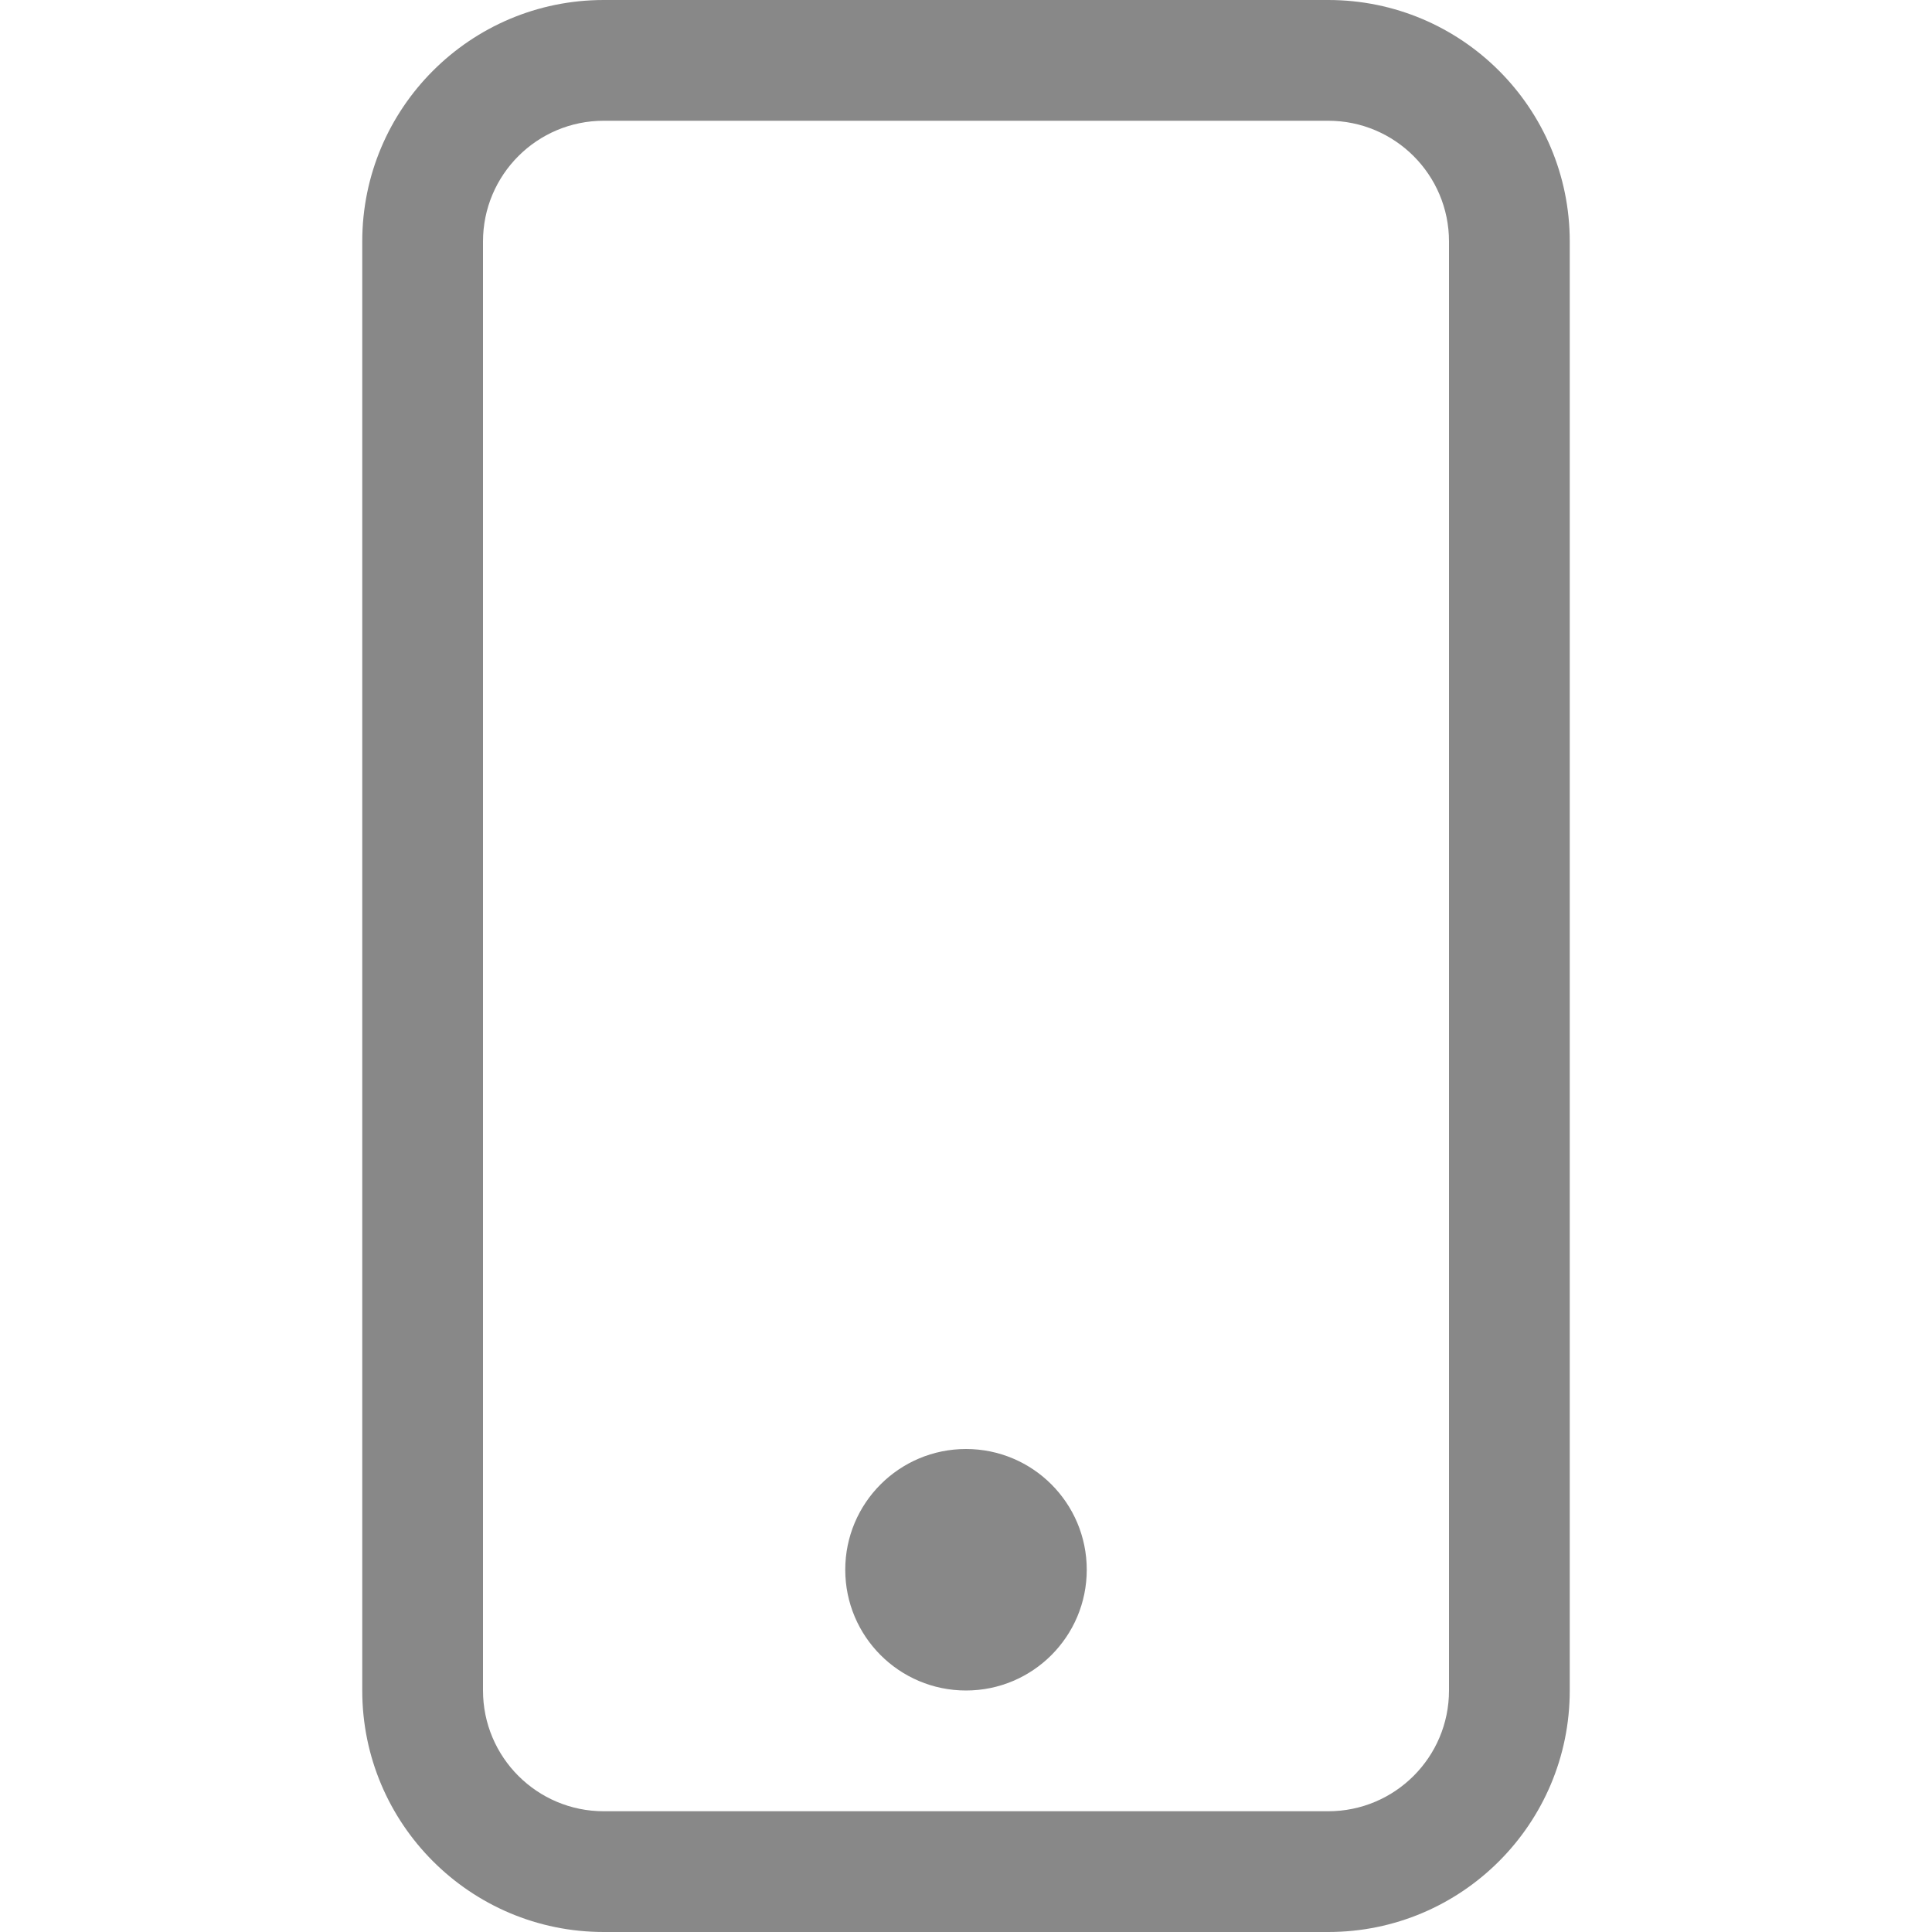
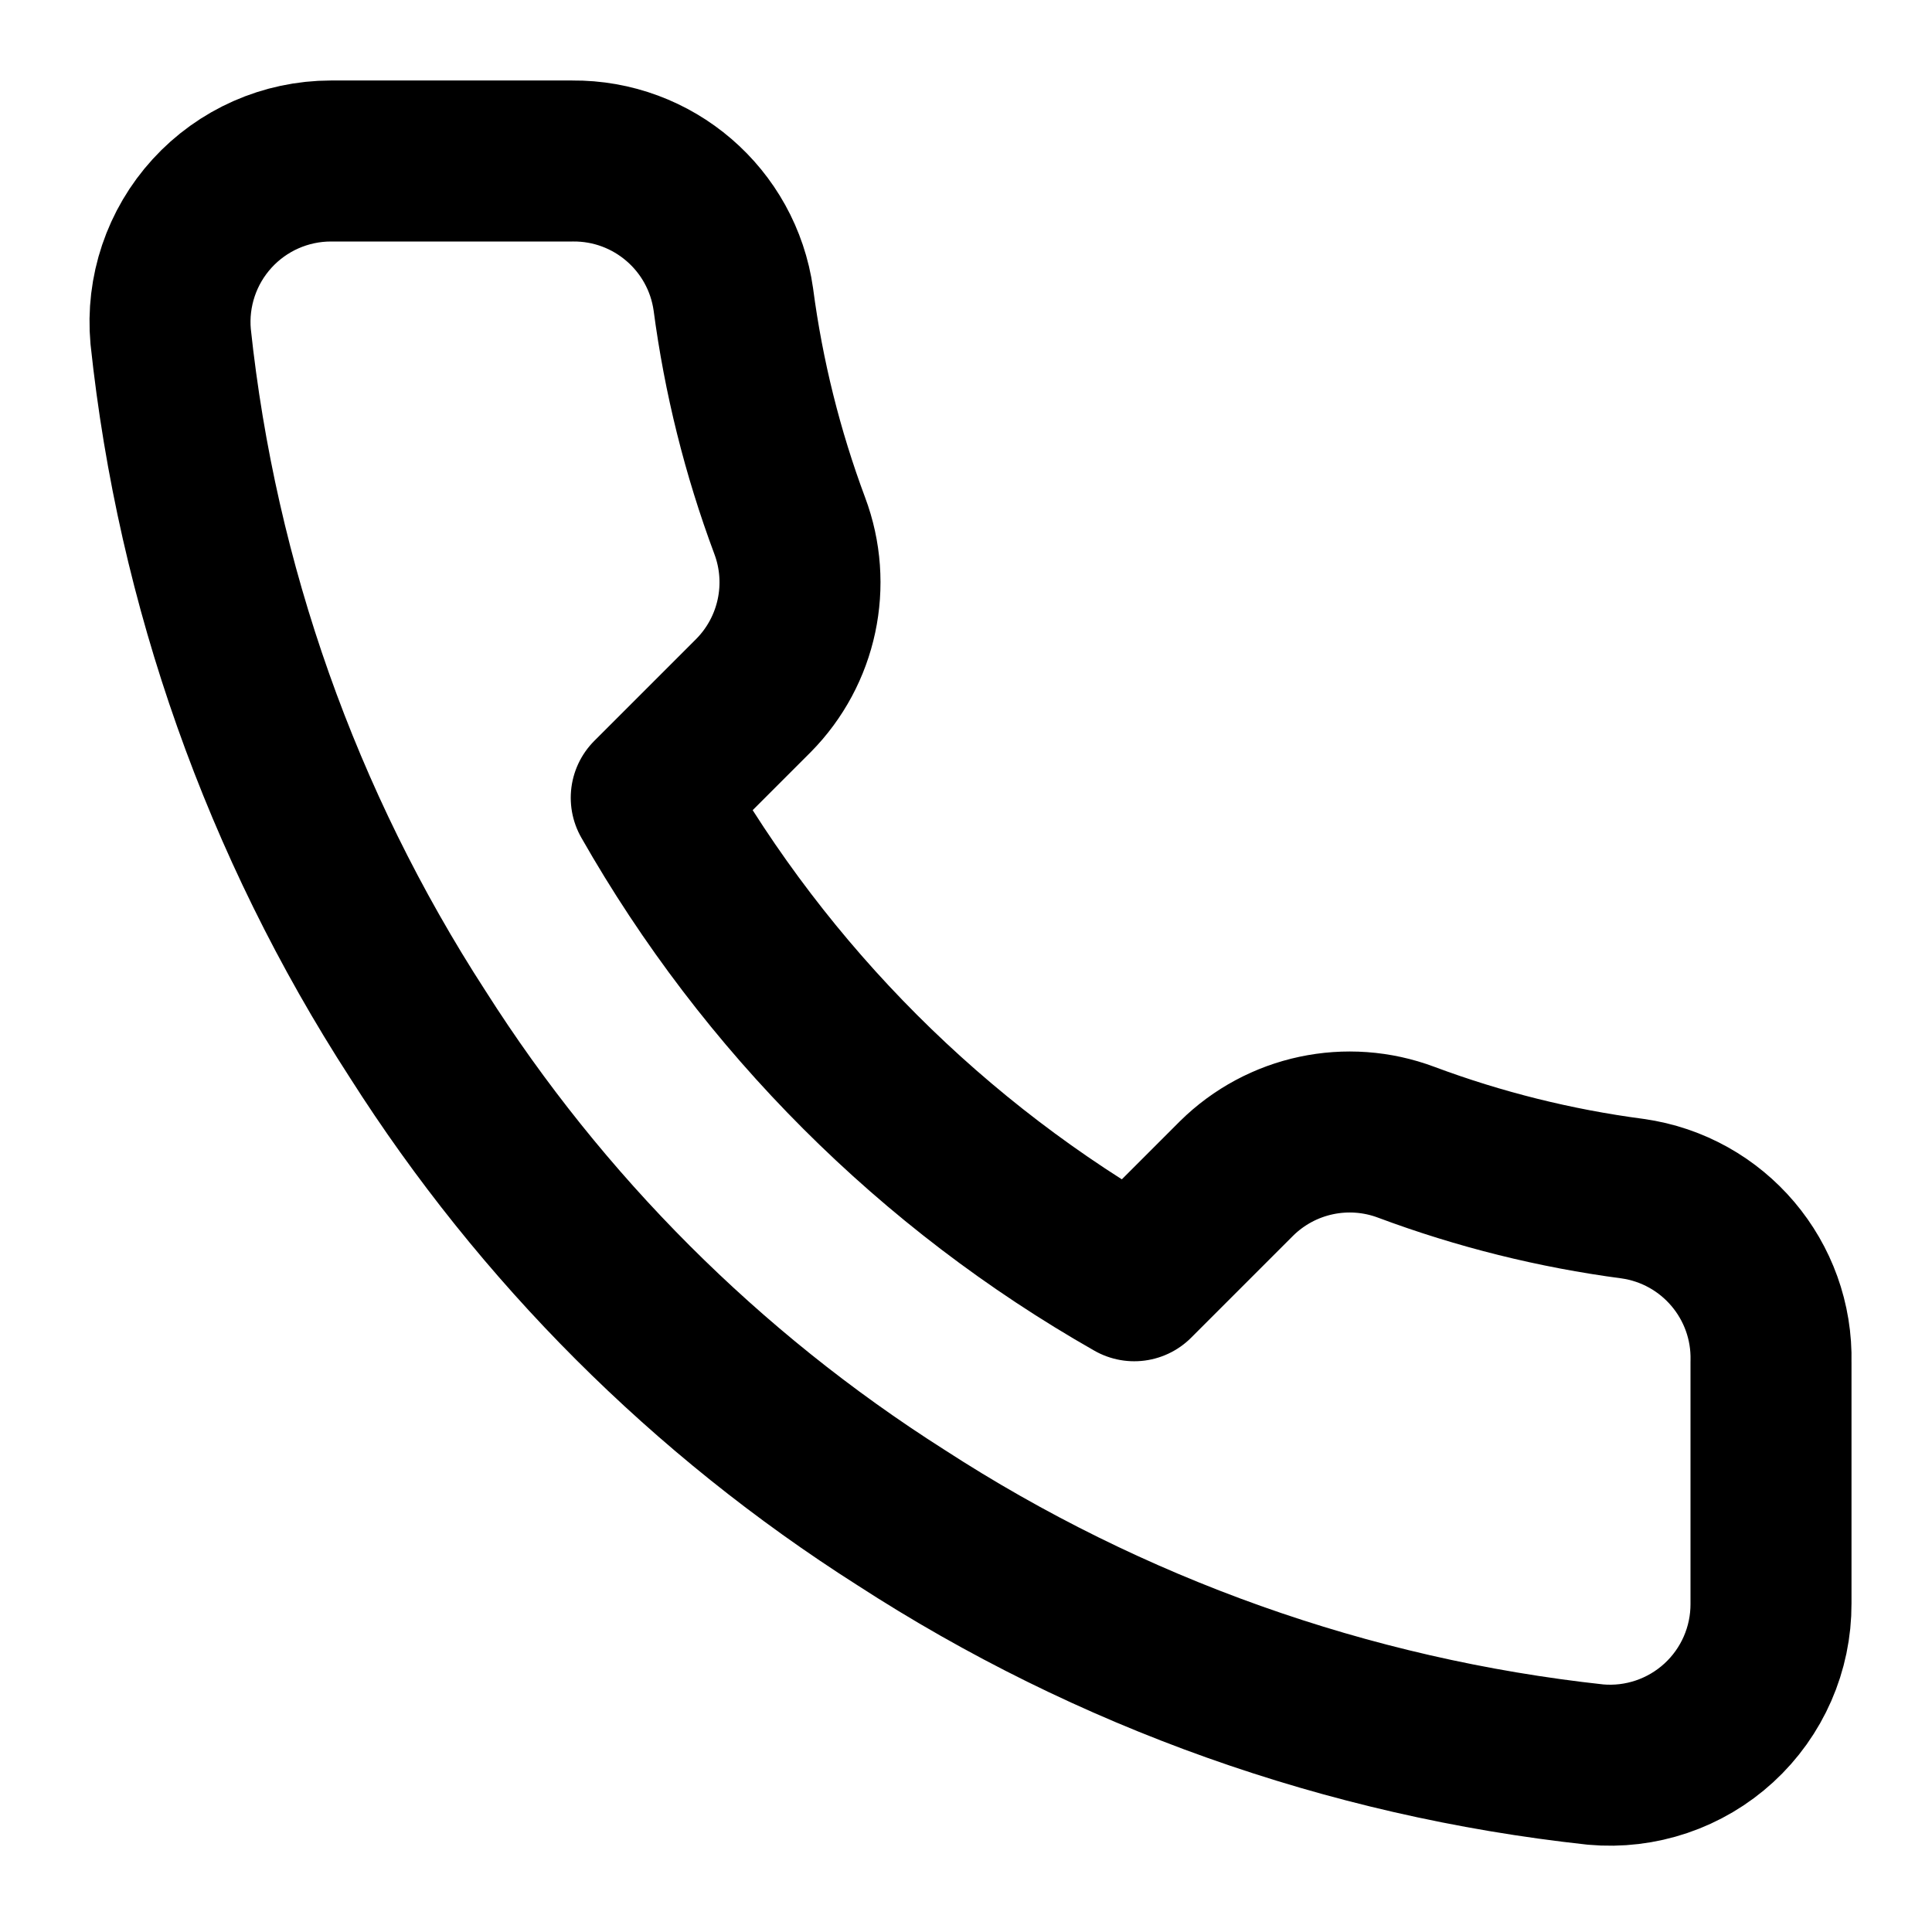
- <svg xmlns="http://www.w3.org/2000/svg" viewBox="0 0 16 16" fill="#888888">
-   <path d="M11 1a1 1 0 0 1 1 1v12a1 1 0 0 1-1 1H5a1 1 0 0 1-1-1V2a1 1 0 0 1 1-1zM5 0a2 2 0 0 0-2 2v12a2 2 0 0 0 2 2h6a2 2 0 0 0 2-2V2a2 2 0 0 0-2-2z" />
-   <path d="M8 14a1 1 0 1 0 0-2 1 1 0 0 0 0 2" />
+ <svg xmlns="http://www.w3.org/2000/svg" viewBox="0 0 24 24" fill="none" stroke="currentColor" stroke-width="2" stroke-linecap="round" stroke-linejoin="round">
+   <path d="M22 16.92v3a2 2 0 0 1-2.18 2 19.79 19.79 0 0 1-8.63-3.07 19.5 19.5 0 0 1-6-6 19.79 19.79 0 0 1-3.07-8.67A2 2 0 0 1 4.11 2h3a2 2 0 0 1 2 1.72 12.84 12.84 0 0 0 .7 2.81 2 2 0 0 1-.45 2.11L8.09 9.91a16 16 0 0 0 6 6l1.27-1.27a2 2 0 0 1 2.11-.45 12.84 12.84 0 0 0 2.81.7A2 2 0 0 1 22 16.92z" />
</svg>
